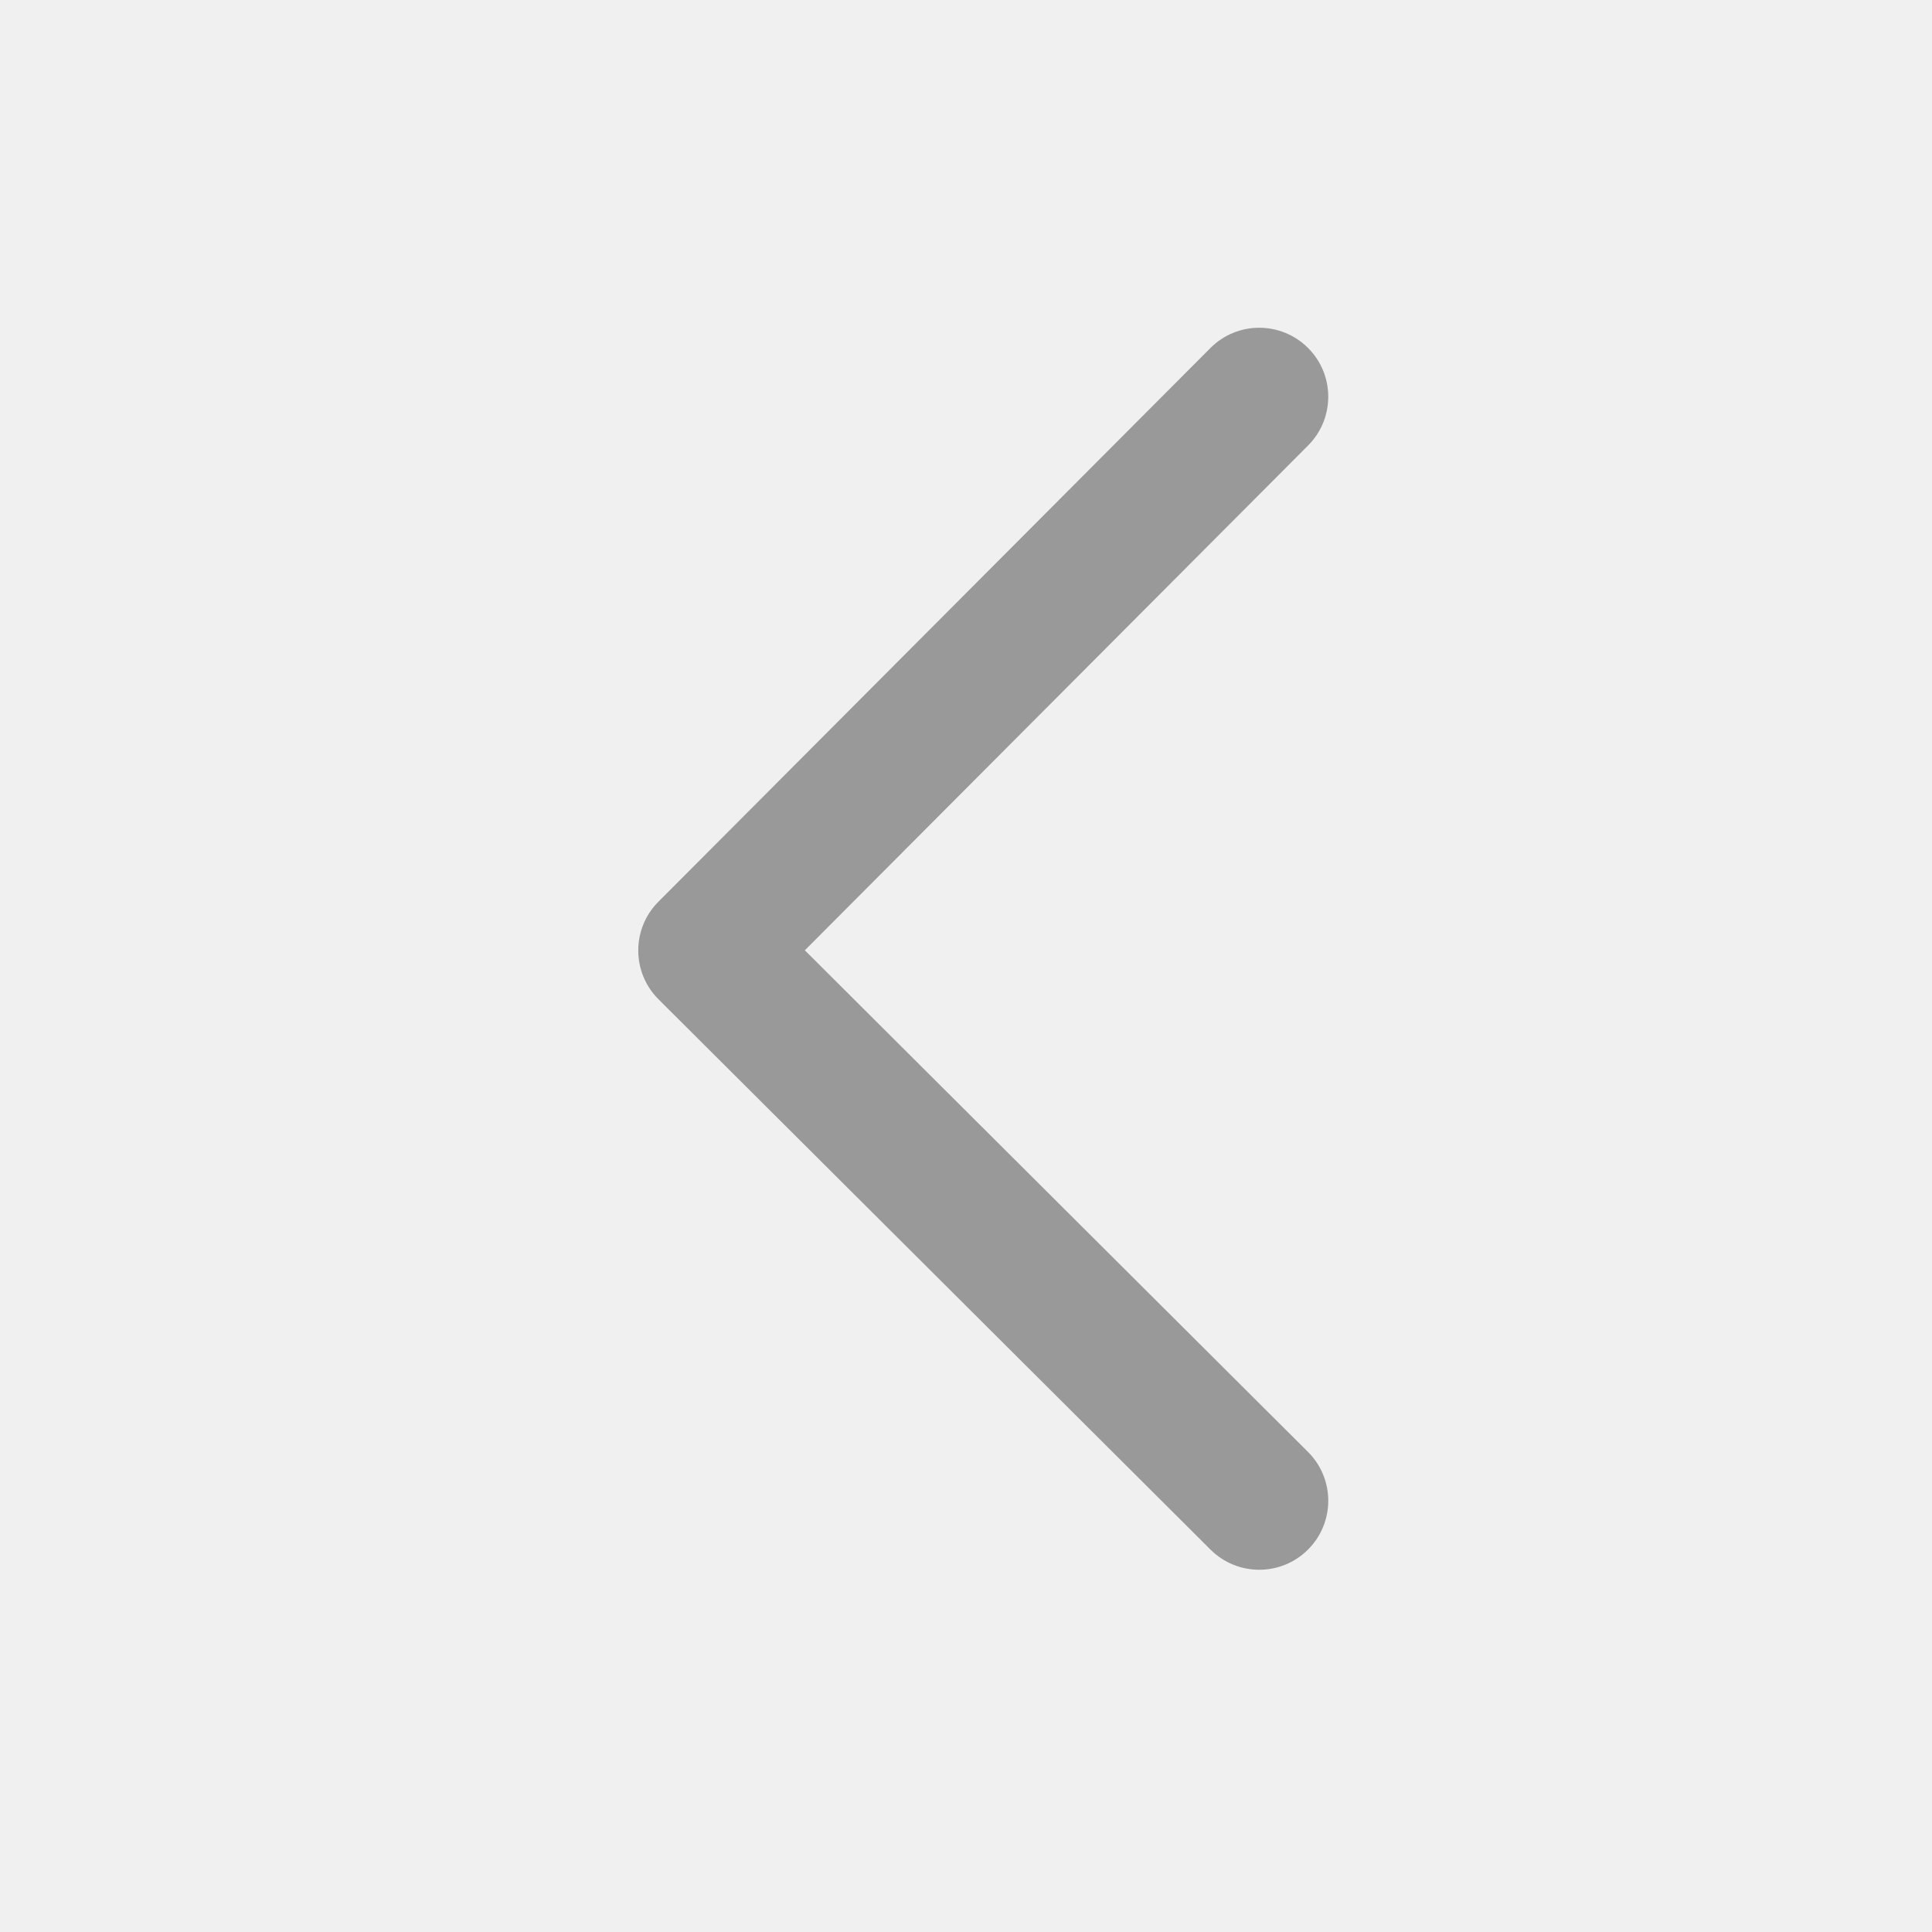
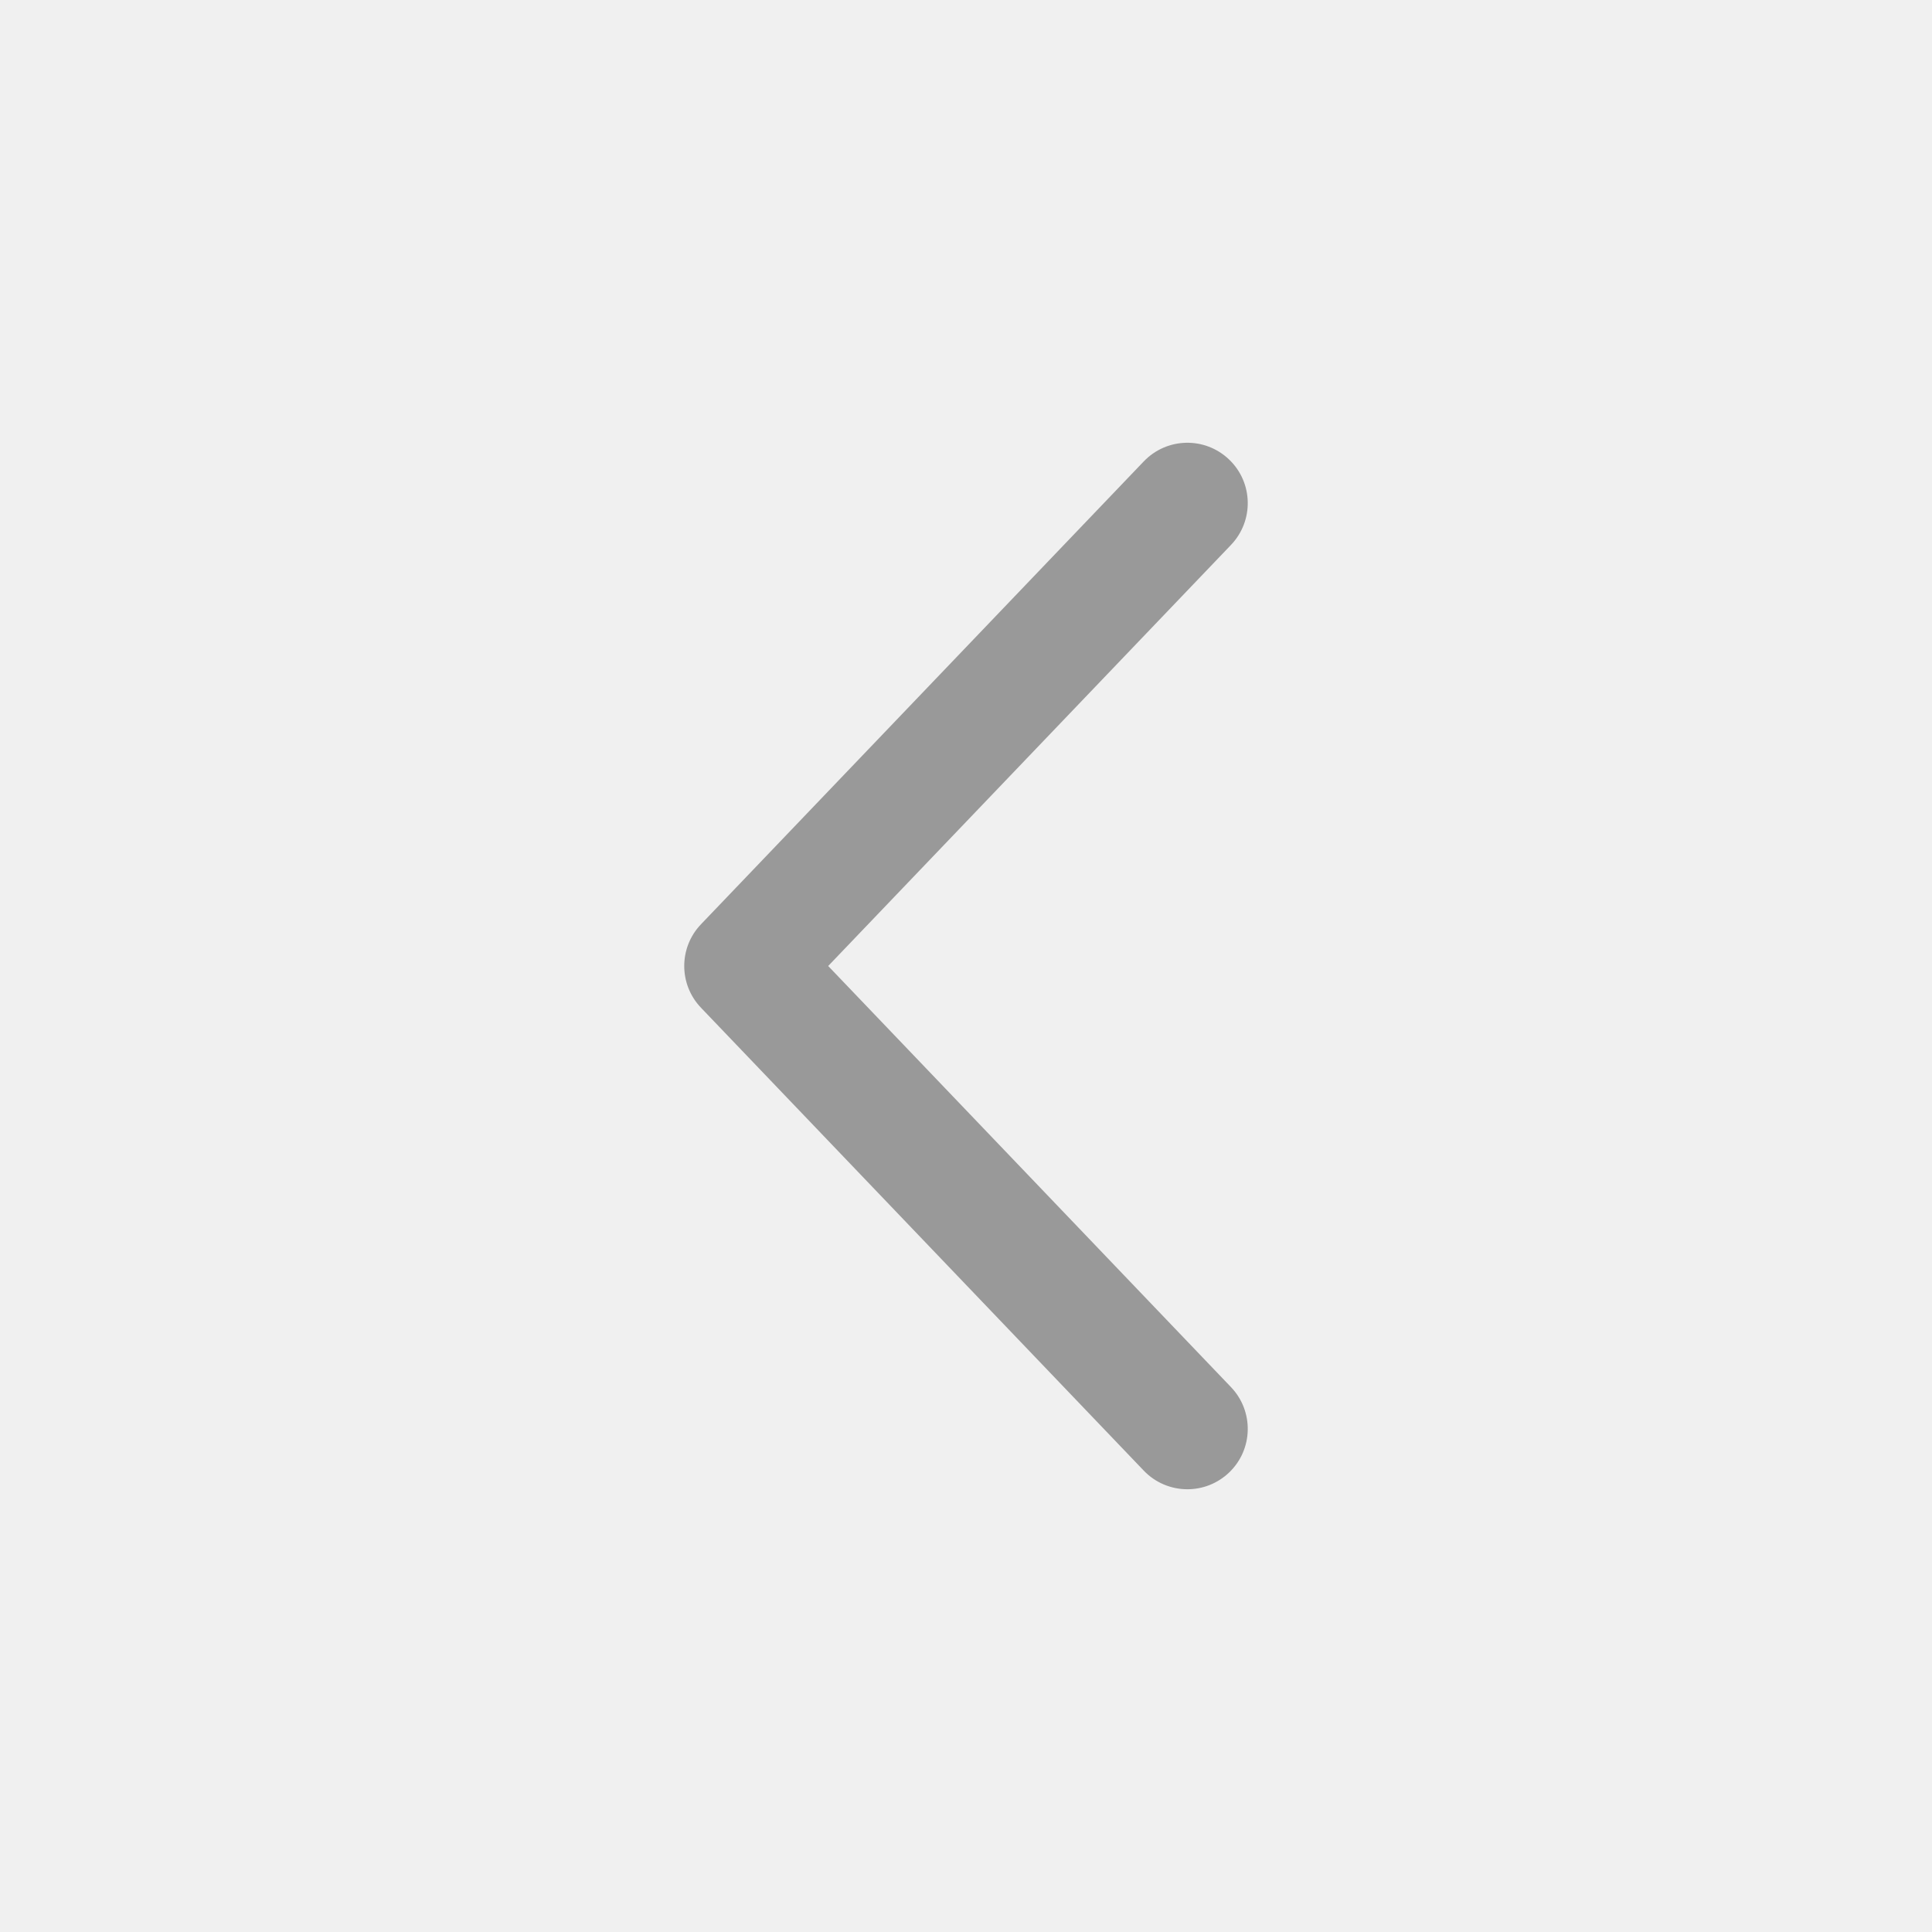
<svg xmlns="http://www.w3.org/2000/svg" xmlns:xlink="http://www.w3.org/1999/xlink" width="48" height="48" viewBox="0 0 48 48">
  <defs>
-     <rect id="返回-a" width="48" height="48" x="0" y="0" />
+     <rect id="icon-return-a" width="48" height="48" x="0" y="0" />
  </defs>
  <g fill="none" fill-rule="evenodd">
-     <mask id="返回-b" fill="#fff">
-       <use xlink:href="#返回-a" />
+     <mask id="icon-return-b" fill="#fff">
+       <use xlink:href="#icon-return-a" />
    </mask>
-     <path fill="#999" d="M11.928,15.504 C11.26,14.833 10.175,14.832 9.504,15.5 C8.833,16.169 8.832,17.254 9.5,17.925 L23.172,31.639 C23.84,32.309 24.926,32.311 25.596,31.643 L39.353,17.928 C40.024,17.26 40.025,16.175 39.357,15.504 C38.689,14.833 37.603,14.832 36.933,15.5 L24.39,28.004 L11.928,15.504 Z" mask="url(#返回-b)" transform="matrix(0 -1 -1 0 48 48)" />
+     <path fill="#999" d="M17.463,36.584 C16.864,36.012 16.844,35.062 17.416,34.463 L27.424,24 L17.416,13.538 C16.844,12.939 16.864,11.989 17.463,11.417 C18.061,10.844 19.01,10.864 19.584,11.464 L30.584,22.963 C31.139,23.543 31.139,24.457 30.584,25.037 L19.584,36.537 C19.289,36.845 18.895,37 18.5,37 C18.127,37 17.754,36.862 17.463,36.584 Z" mask="url(#icon-return-b)" transform="matrix(-1 0 0 1 48 0)" />
  </g>
</svg>
